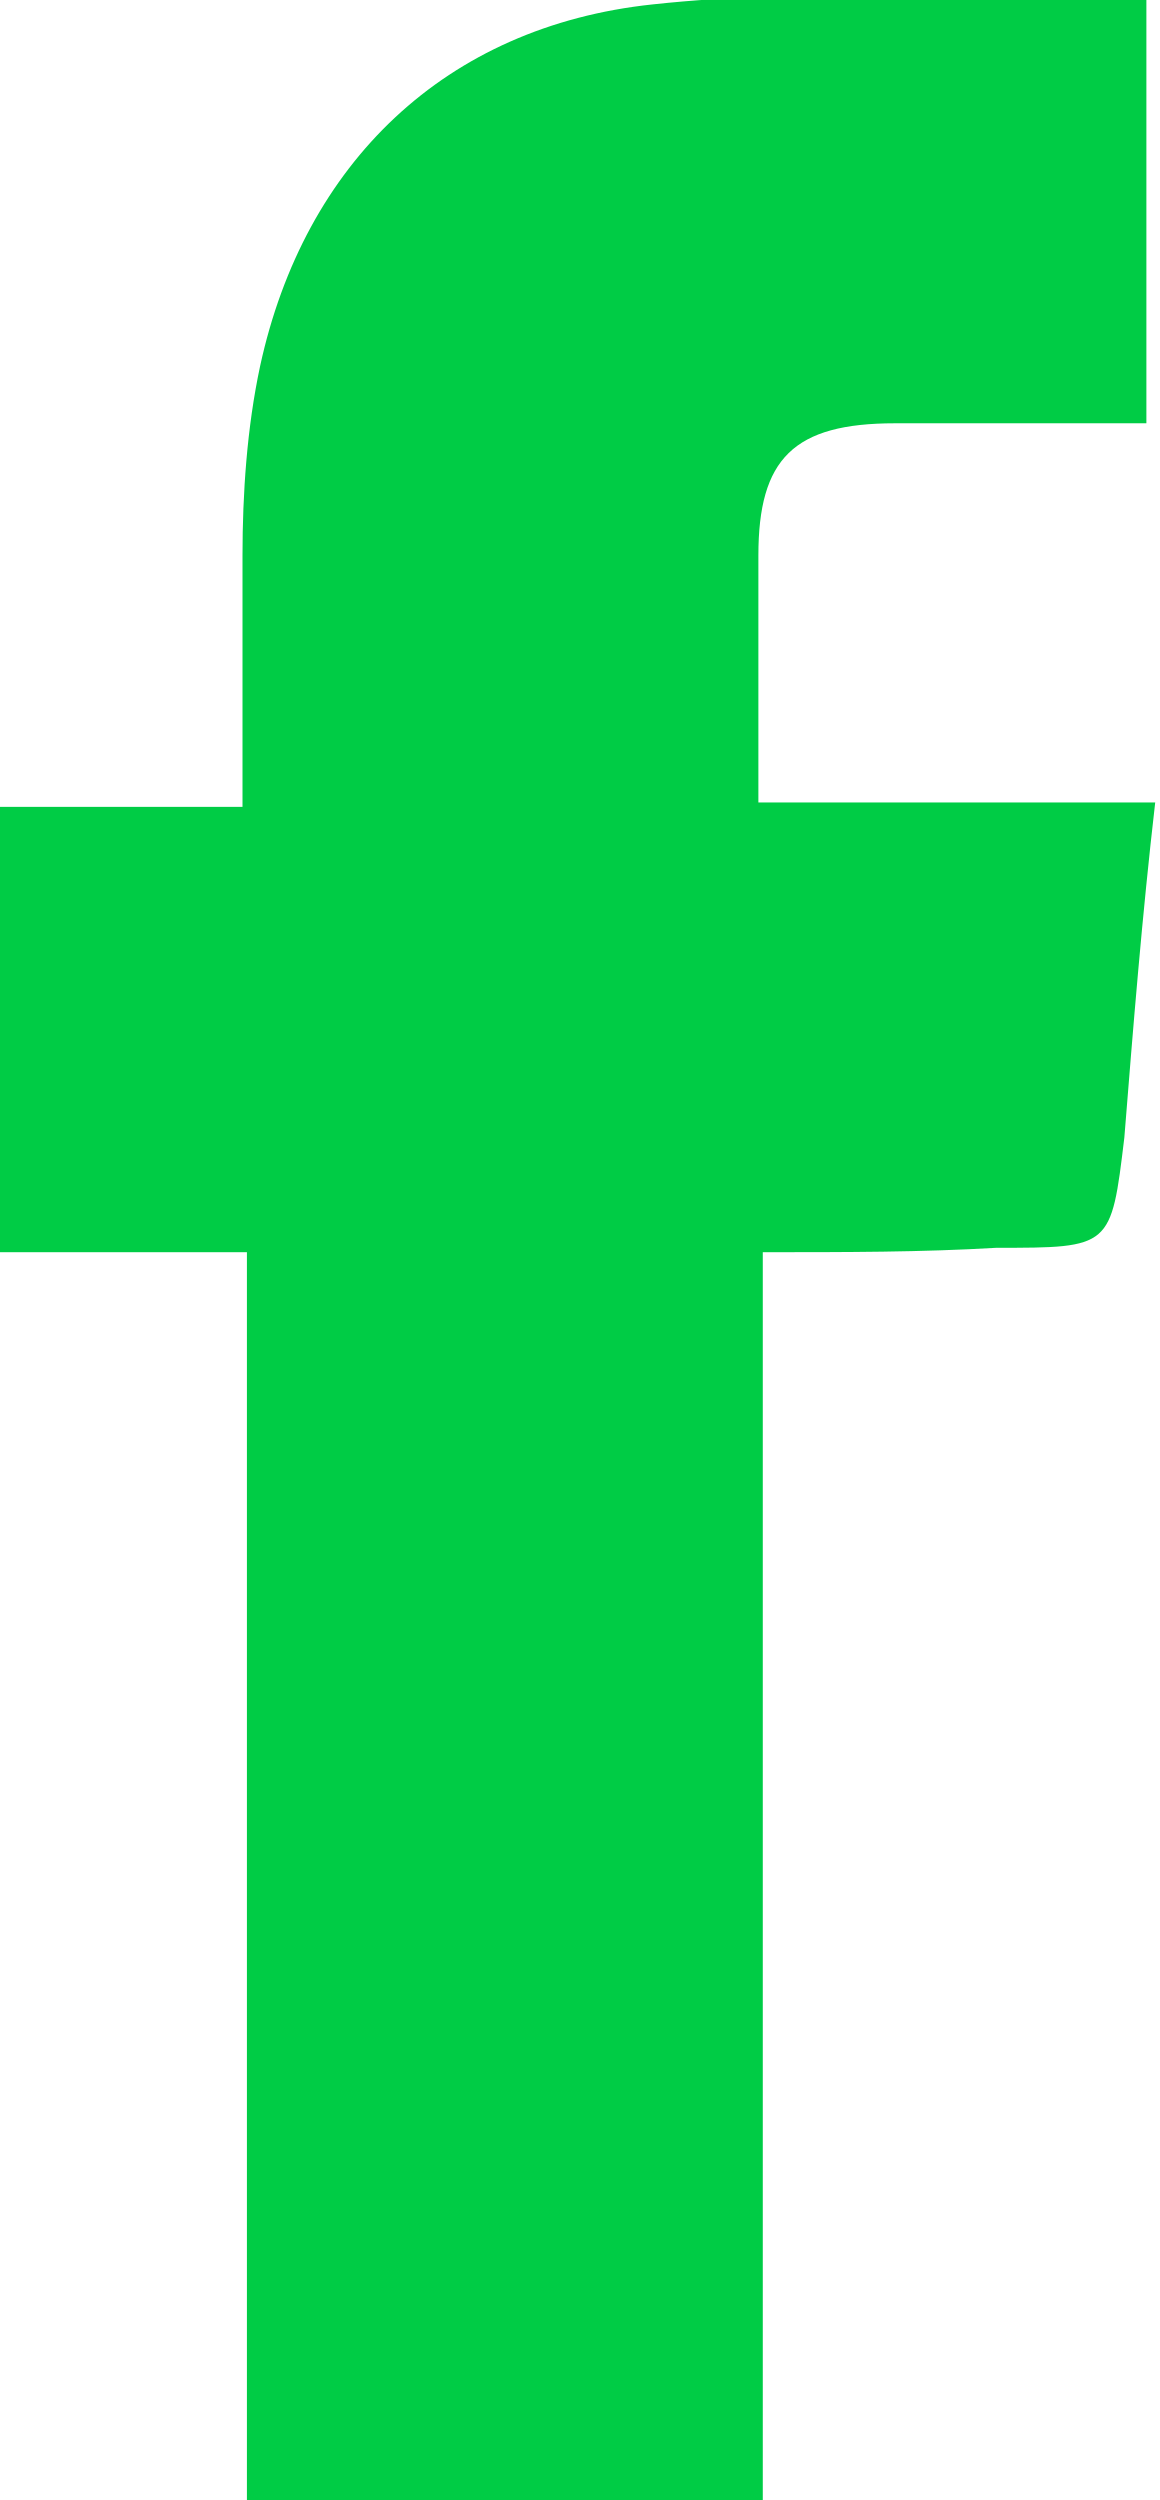
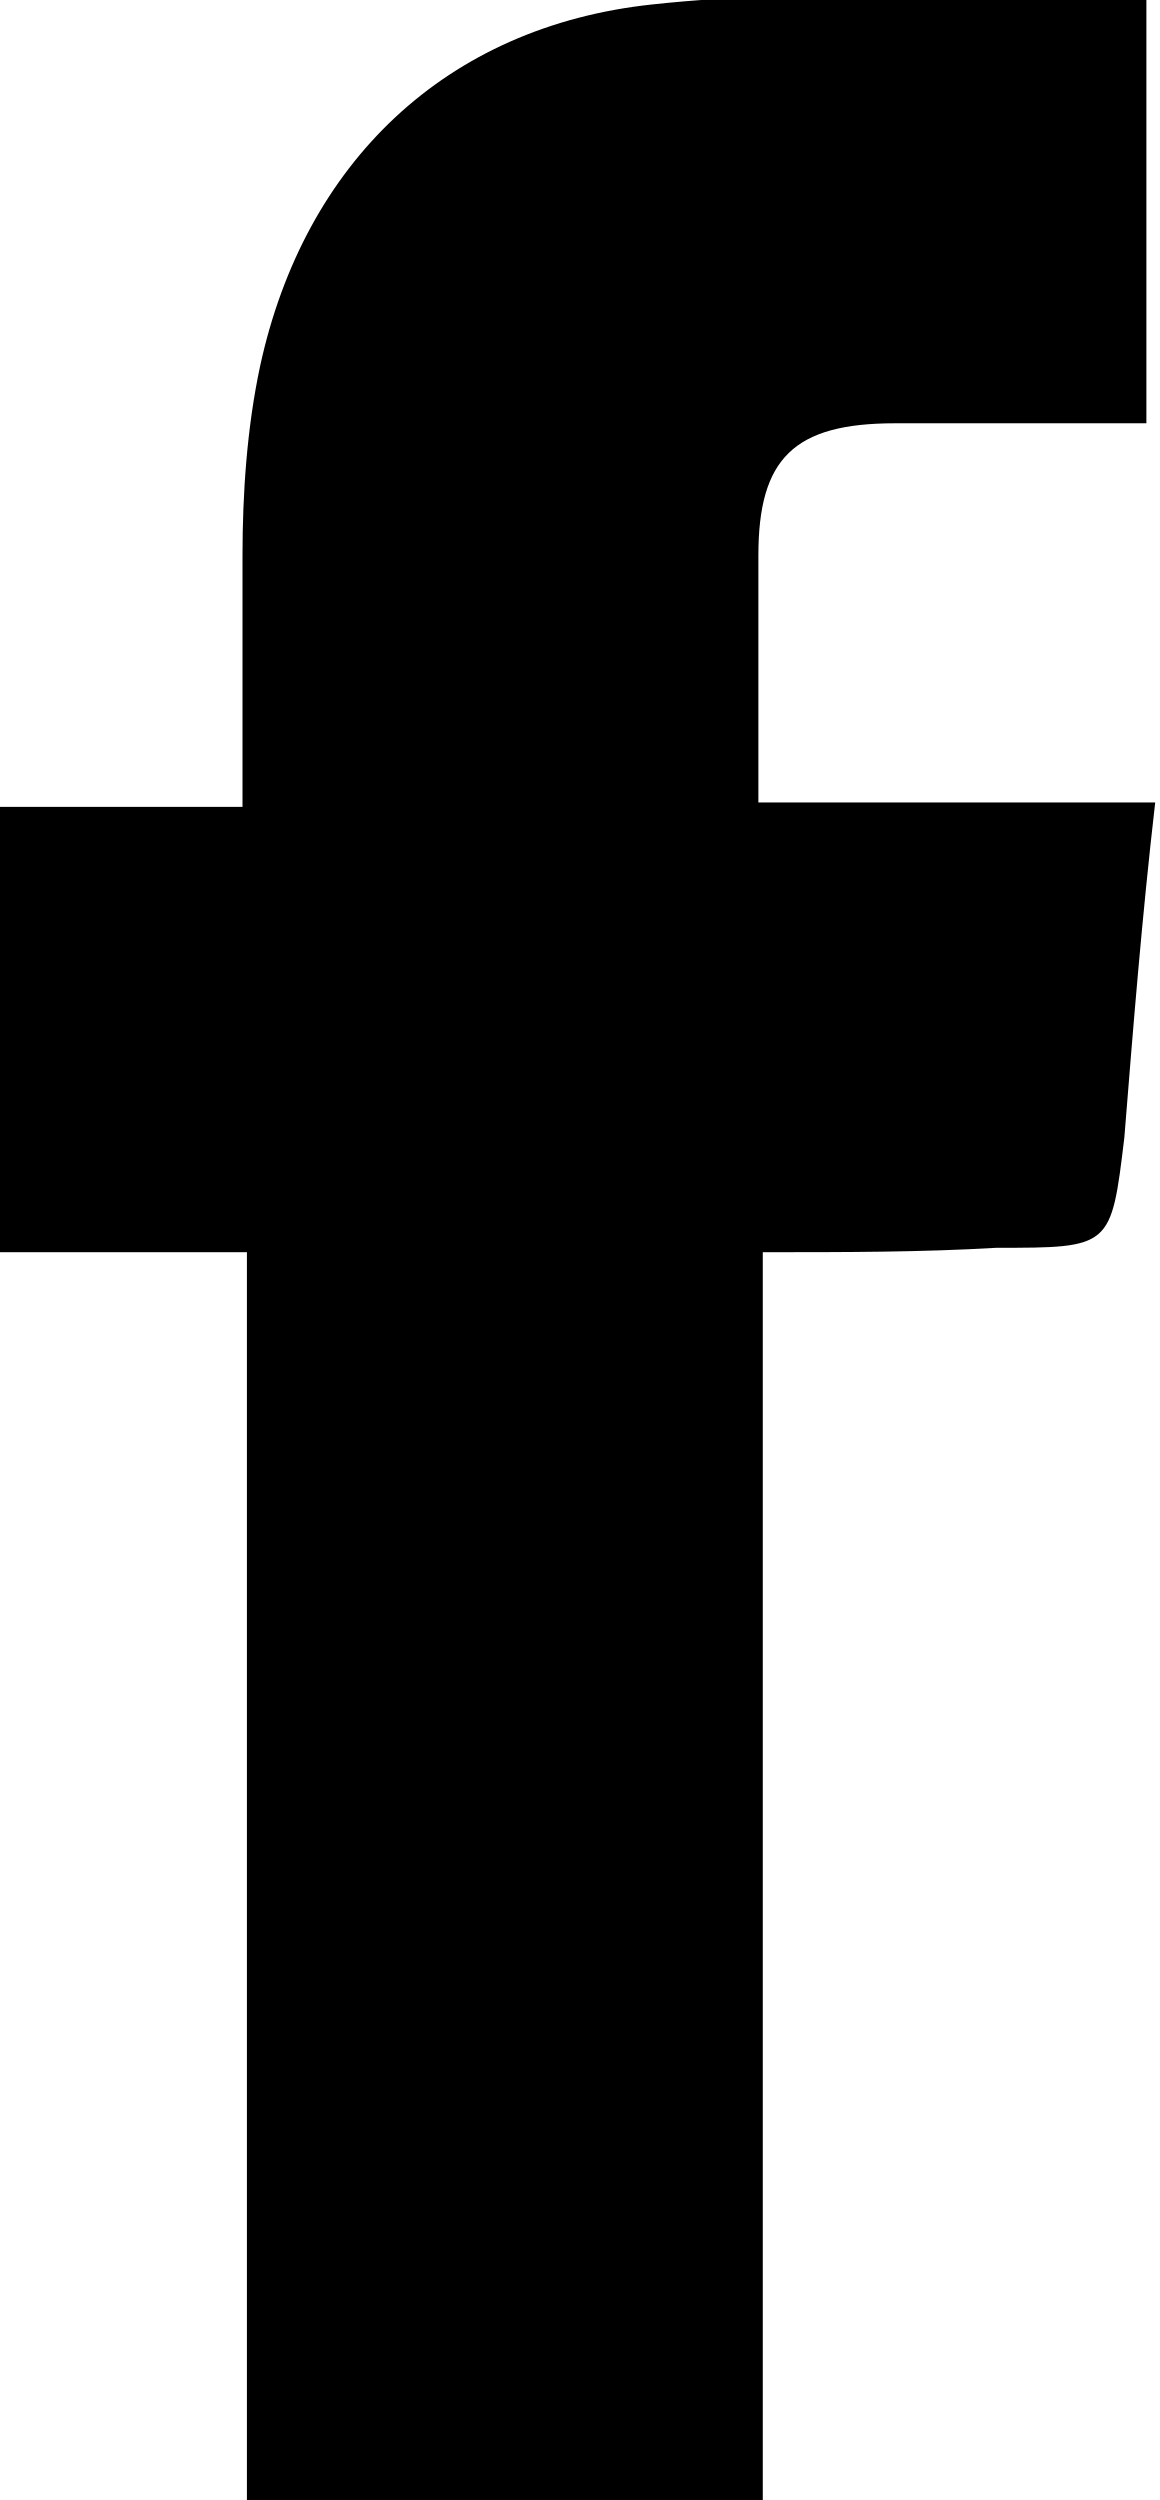
<svg xmlns="http://www.w3.org/2000/svg" version="1.1" id="Слой_1" x="0px" y="0px" viewBox="0 0 26.3 56.7" style="enable-background:new 0 0 26.3 56.7;" xml:space="preserve">
-   <style type="text/css">
- 	.st0{fill:#00CC45;}
- </style>
  <g>
    <path class="st0" d="M17.3,28.4c0,9.5,0,18.9,0,28.3c-3.9,0-7.7,0-11.7,0c0-9.4,0-18.8,0-28.3c-1.9,0-3.7,0-5.6,0   c0-3.4,0-6.7,0-10.1c1.8,0,3.6,0,5.5,0c0-2,0-3.9,0-5.7c0-1.4,0.1-2.9,0.4-4.3c1-4.6,4.2-7.7,8.9-8.2c3.7-0.4,7.4-0.1,11.2-0.1   c0,3.1,0,6.3,0,9.6c-1.9,0-3.8,0-5.7,0c-2.3,0-3.1,0.8-3.1,3c0,1.8,0,3.6,0,5.6c3,0,5.9,0,9,0c-0.3,2.6-0.5,5.1-0.7,7.6   c-0.3,2.5-0.3,2.5-2.9,2.5C20.9,28.4,19.2,28.4,17.3,28.4z" />
  </g>
</svg>
